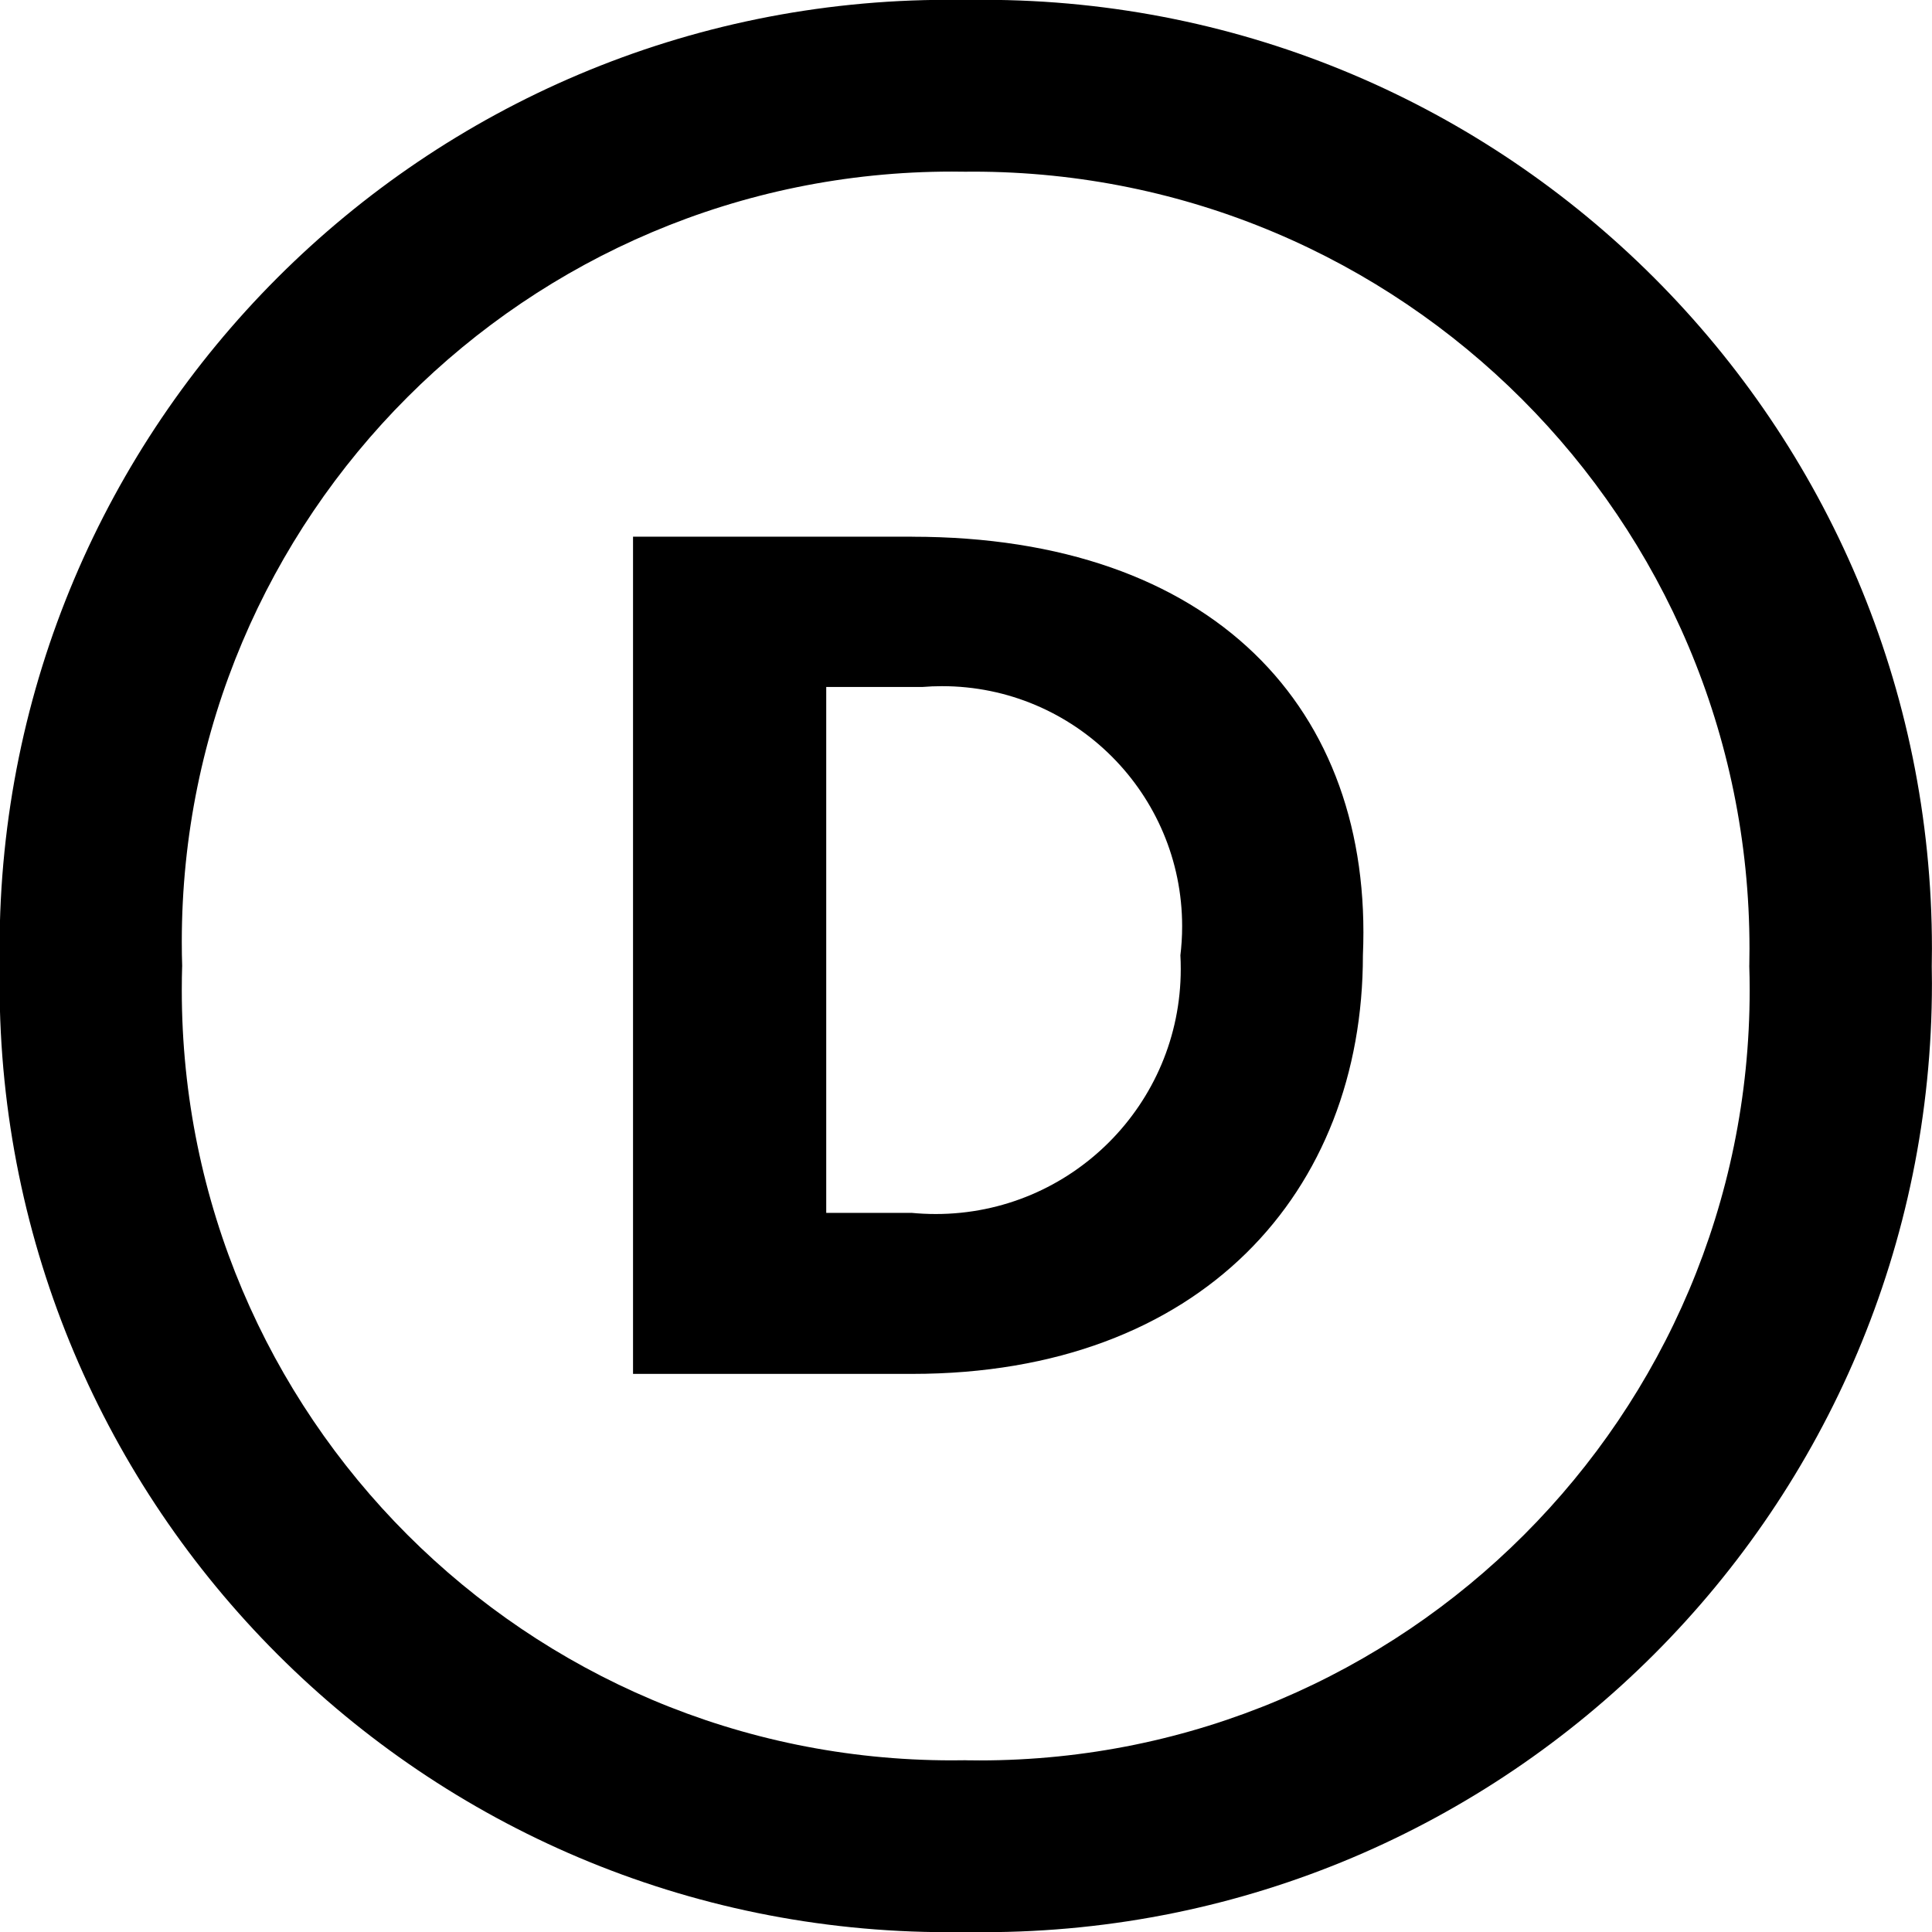
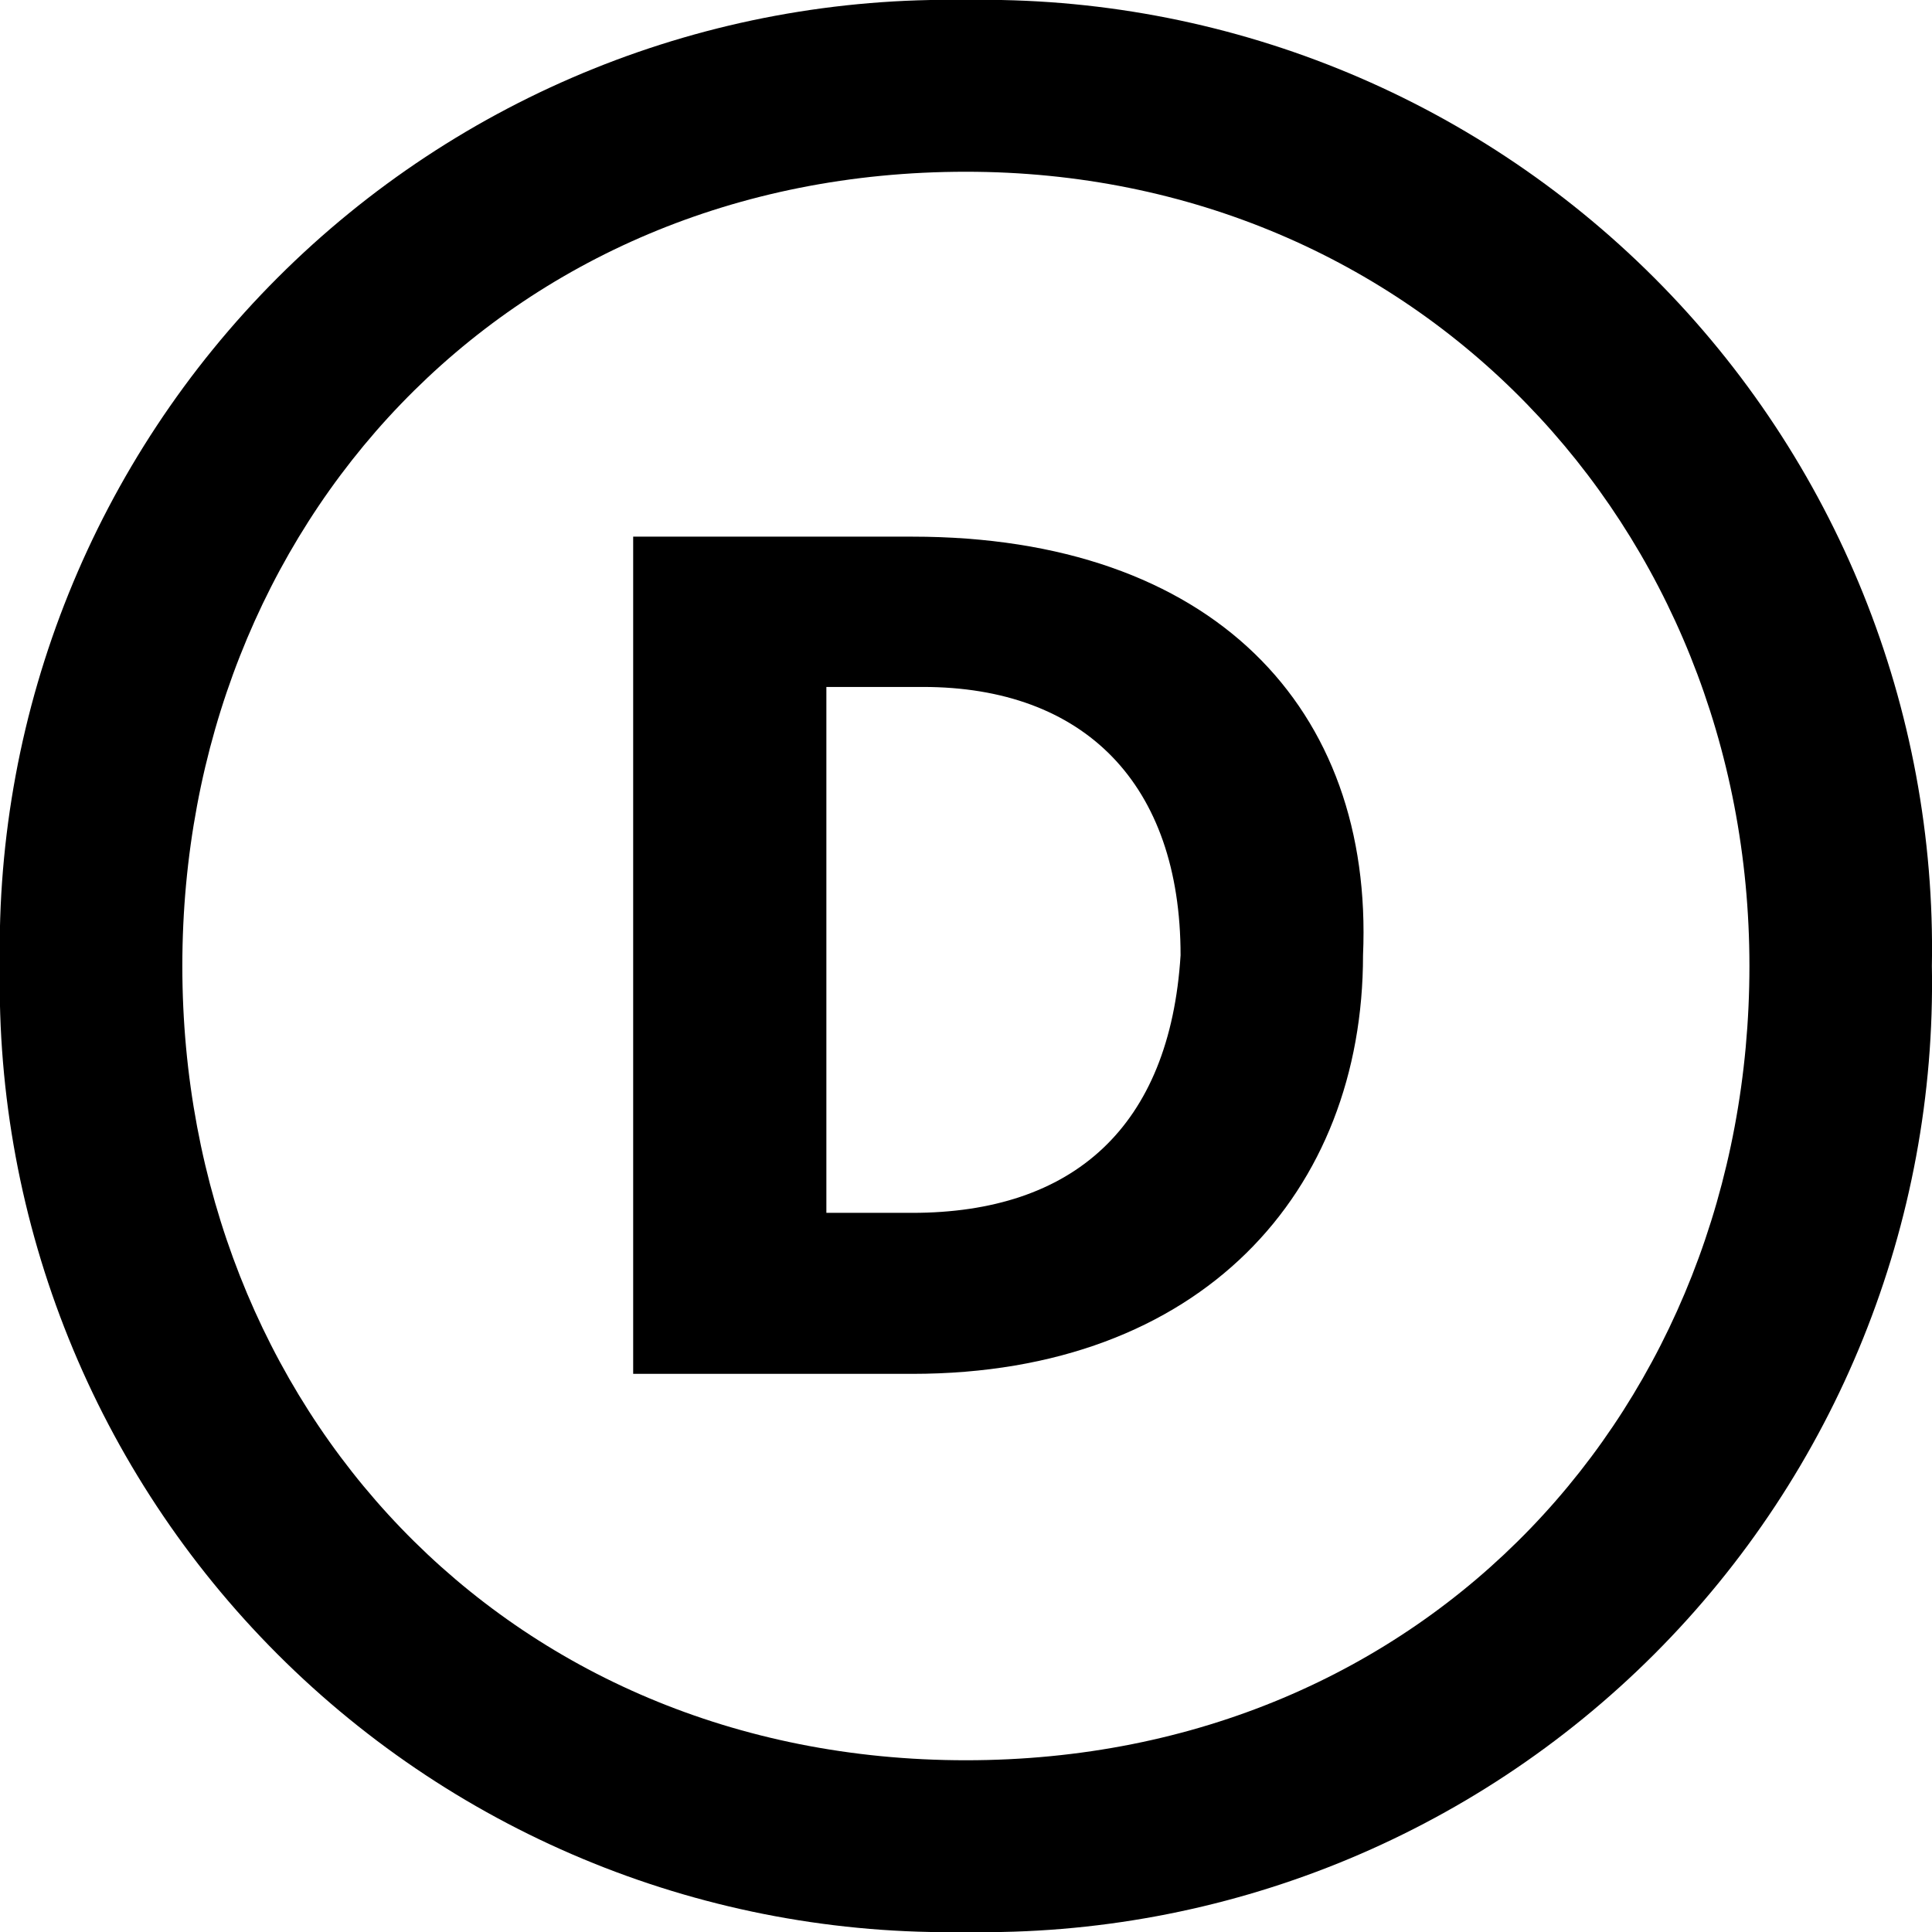
- <svg xmlns="http://www.w3.org/2000/svg" version="1.1" width="32" height="32" viewBox="0 0 32 32">
-   <path d="M15.996 0c0.086-0.002 0.187-0.003 0.289-0.003 8.678 0 15.714 7.035 15.714 15.714 0 0.102-0.001 0.203-0.003 0.304l0-0.015c0.002 0.086 0.003 0.187 0.003 0.289 0 8.678-7.035 15.714-15.714 15.714-0.102 0-0.203-0.001-0.304-0.003l0.015 0c-0.086 0.002-0.187 0.003-0.289 0.003-8.678 0-15.714-7.035-15.714-15.714 0-0.102 0.001-0.203 0.003-0.304l-0 0.015c-0.002-0.086-0.003-0.187-0.003-0.289 0-8.678 7.035-15.714 15.714-15.714 0.102 0 0.203 0.001 0.304 0.003l-0.015-0zM15.996 29.156c0.067 0.001 0.146 0.002 0.226 0.002 7.046 0 12.758-5.712 12.758-12.758 0-0.14-0.002-0.28-0.007-0.42l0.001 0.020c0.002-0.086 0.003-0.188 0.003-0.291 0-7.105-5.76-12.866-12.866-12.866-0.041 0-0.081 0-0.122 0.001l0.006-0c-0.067-0.001-0.146-0.002-0.226-0.002-7.046 0-12.758 5.712-12.758 12.758 0 0.14 0.002 0.28 0.007 0.42l-0.001-0.020c-0.004 0.119-0.006 0.259-0.006 0.399 0 7.046 5.712 12.758 12.758 12.758 0.079 0 0.159-0.001 0.238-0.002l-0.012 0zM15.107 8.889h-4.622v13.867h4.622c4.8 0 7.467-3.022 7.467-6.933 0.178-4.089-2.489-6.933-7.467-6.933zM15.107 20.089h-1.422v-8.711h1.6c0.095-0.008 0.206-0.013 0.317-0.013 2.197 0 3.978 1.781 3.978 3.978 0 0.169-0.011 0.335-0.031 0.498l0.002-0.019c0.004 0.068 0.006 0.148 0.006 0.228 0 2.241-1.817 4.058-4.058 4.058-0.138 0-0.275-0.007-0.41-0.020l0.017 0.001z" />
+ <svg xmlns="http://www.w3.org/2000/svg" width="48" height="48" viewBox="0 0 48 48">
+   <path d="M23.997,0a23.571,23.571,0,0,1,24,24,23.571,23.571,0,0,1-24,24,23.571,23.571,0,0,1-24-24A23.571,23.571,0,0,1,23.997,0Zm0,43.733c11.467,0,19.467-8.8,19.467-19.733S35.197,4.267,23.997,4.267c-11.467,0-19.467,8.8-19.467,19.733S12.531,43.733,23.997,43.733Zm-1.333-30.4H15.731v20.8h6.933c7.2,0,11.2-4.533,11.2-10.4C34.131,17.6,30.131,13.333,22.664,13.333Zm0,16.8H20.531V17.067h2.4c4,0,6.4,2.4,6.4,6.667C29.064,28,26.664,30.133,22.664,30.133Z" />
</svg>
